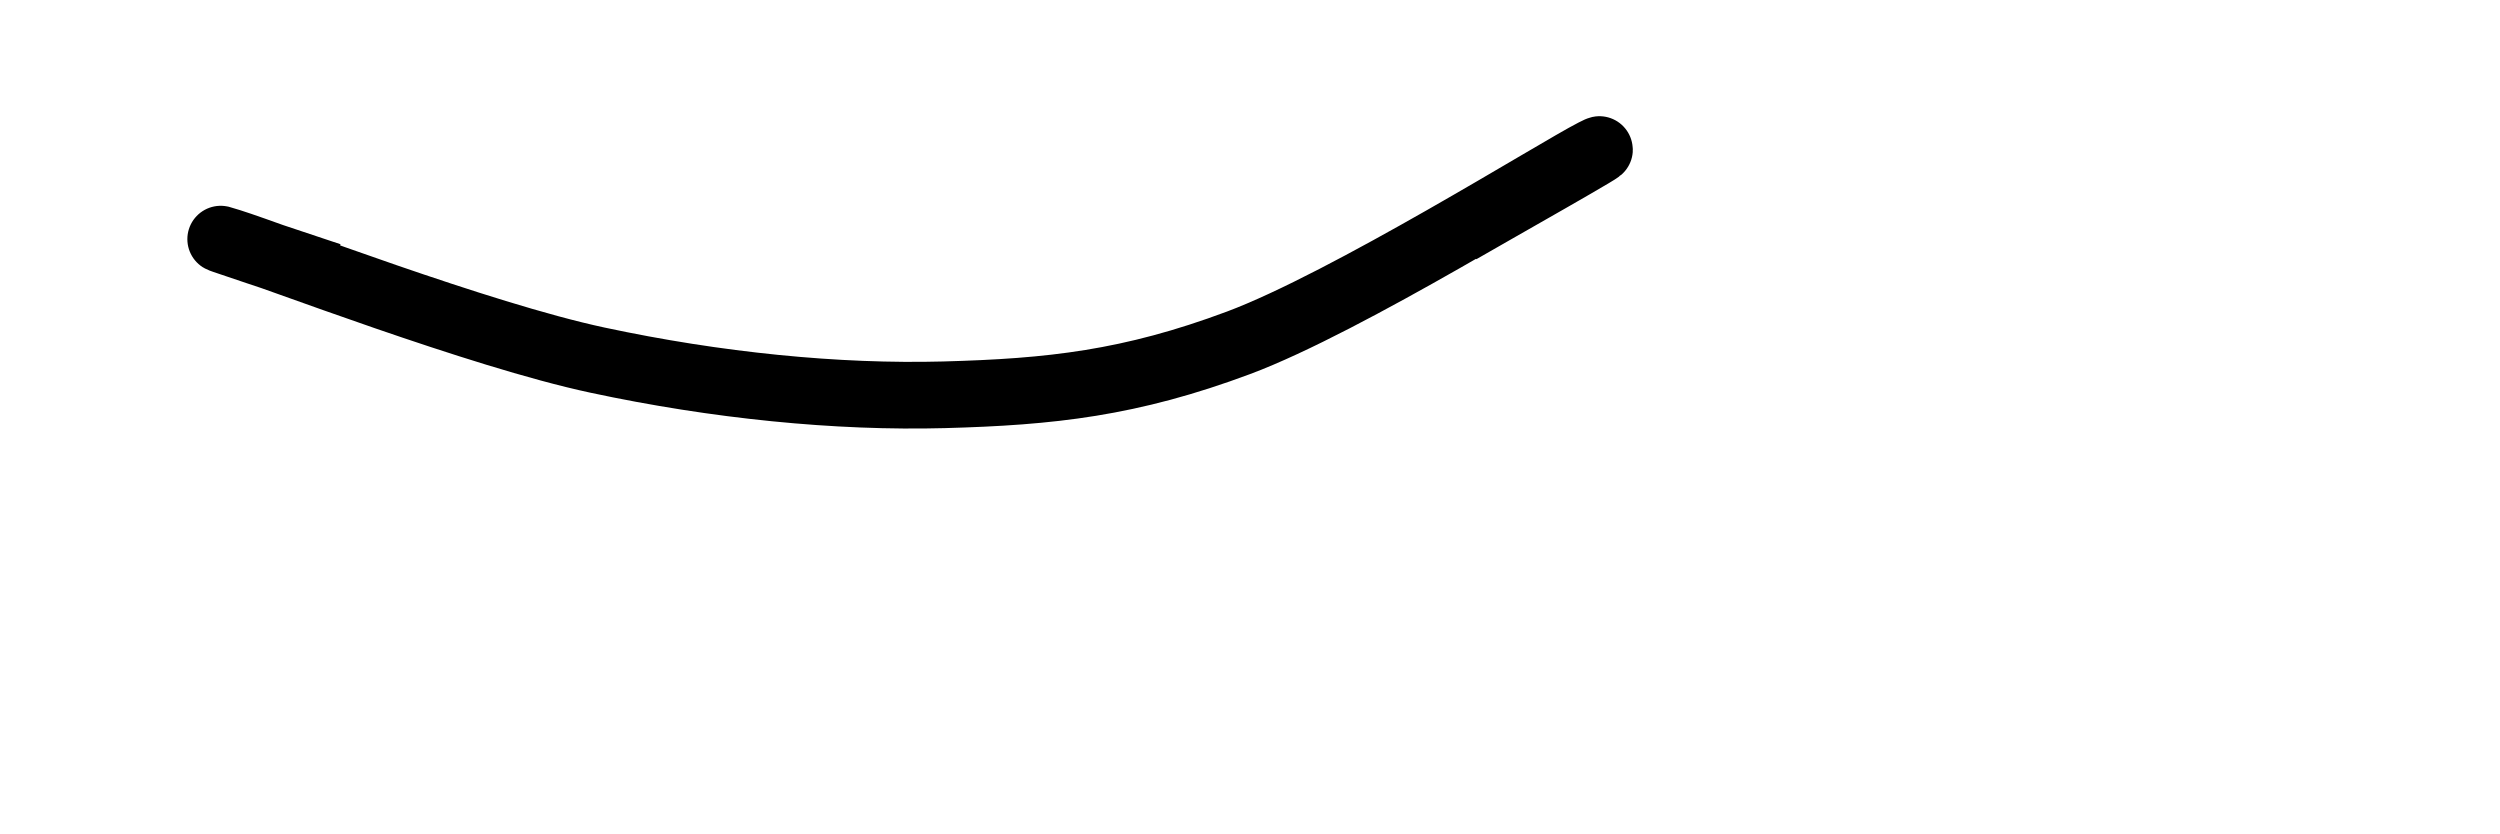
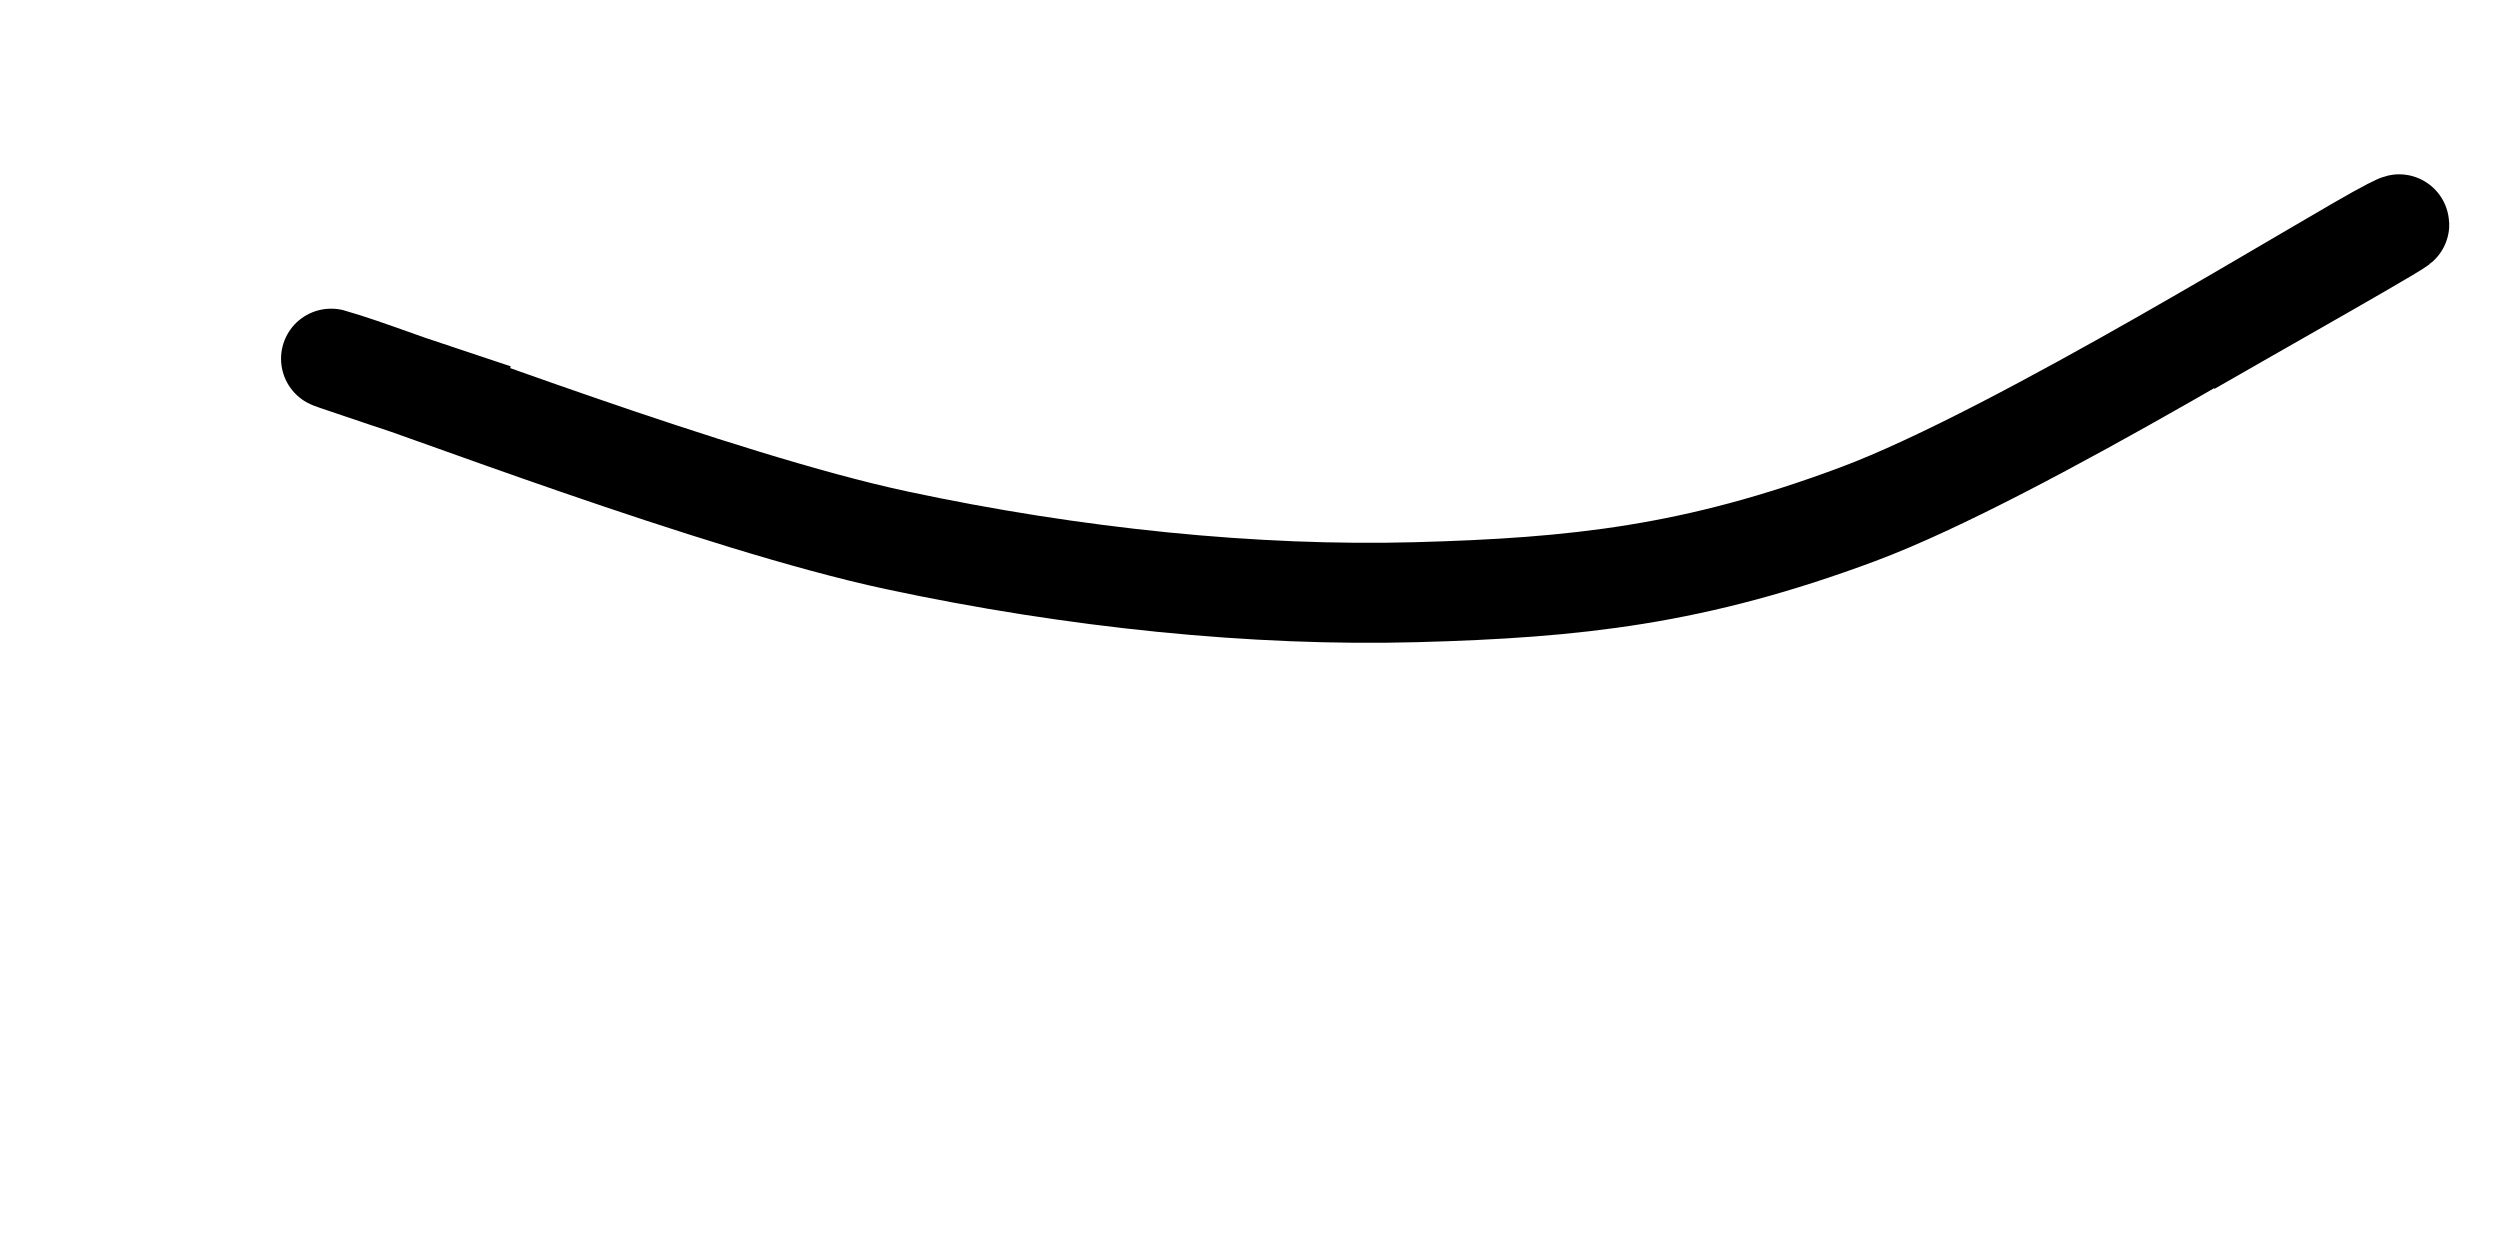
- <svg xmlns="http://www.w3.org/2000/svg" viewBox="0 0 300 100" width="300" height="100" role="img">
+ <svg xmlns="http://www.w3.org/2000/svg" viewBox="0 0 200 100" width="200" height="100" role="img">
  <path d="M 39.576 33.096 C 37.581 32.419 22.254 27.347 27.609 29.034 C 32.963 30.721 57.425 40.161 71.704 43.217 C 85.983 46.274 100.462 47.722 113.282 47.375 C 126.102 47.029 135.631 45.989 148.624 41.138 C 161.617 36.288 186.822 20.518 191.242 18.27 C 195.662 16.023 177.827 26.089 175.144 27.653" fill="none" stroke="#000000" stroke-width="8" opacity="1" data-start="0" data-end="9999" data-layer="0" class="" />
</svg>
